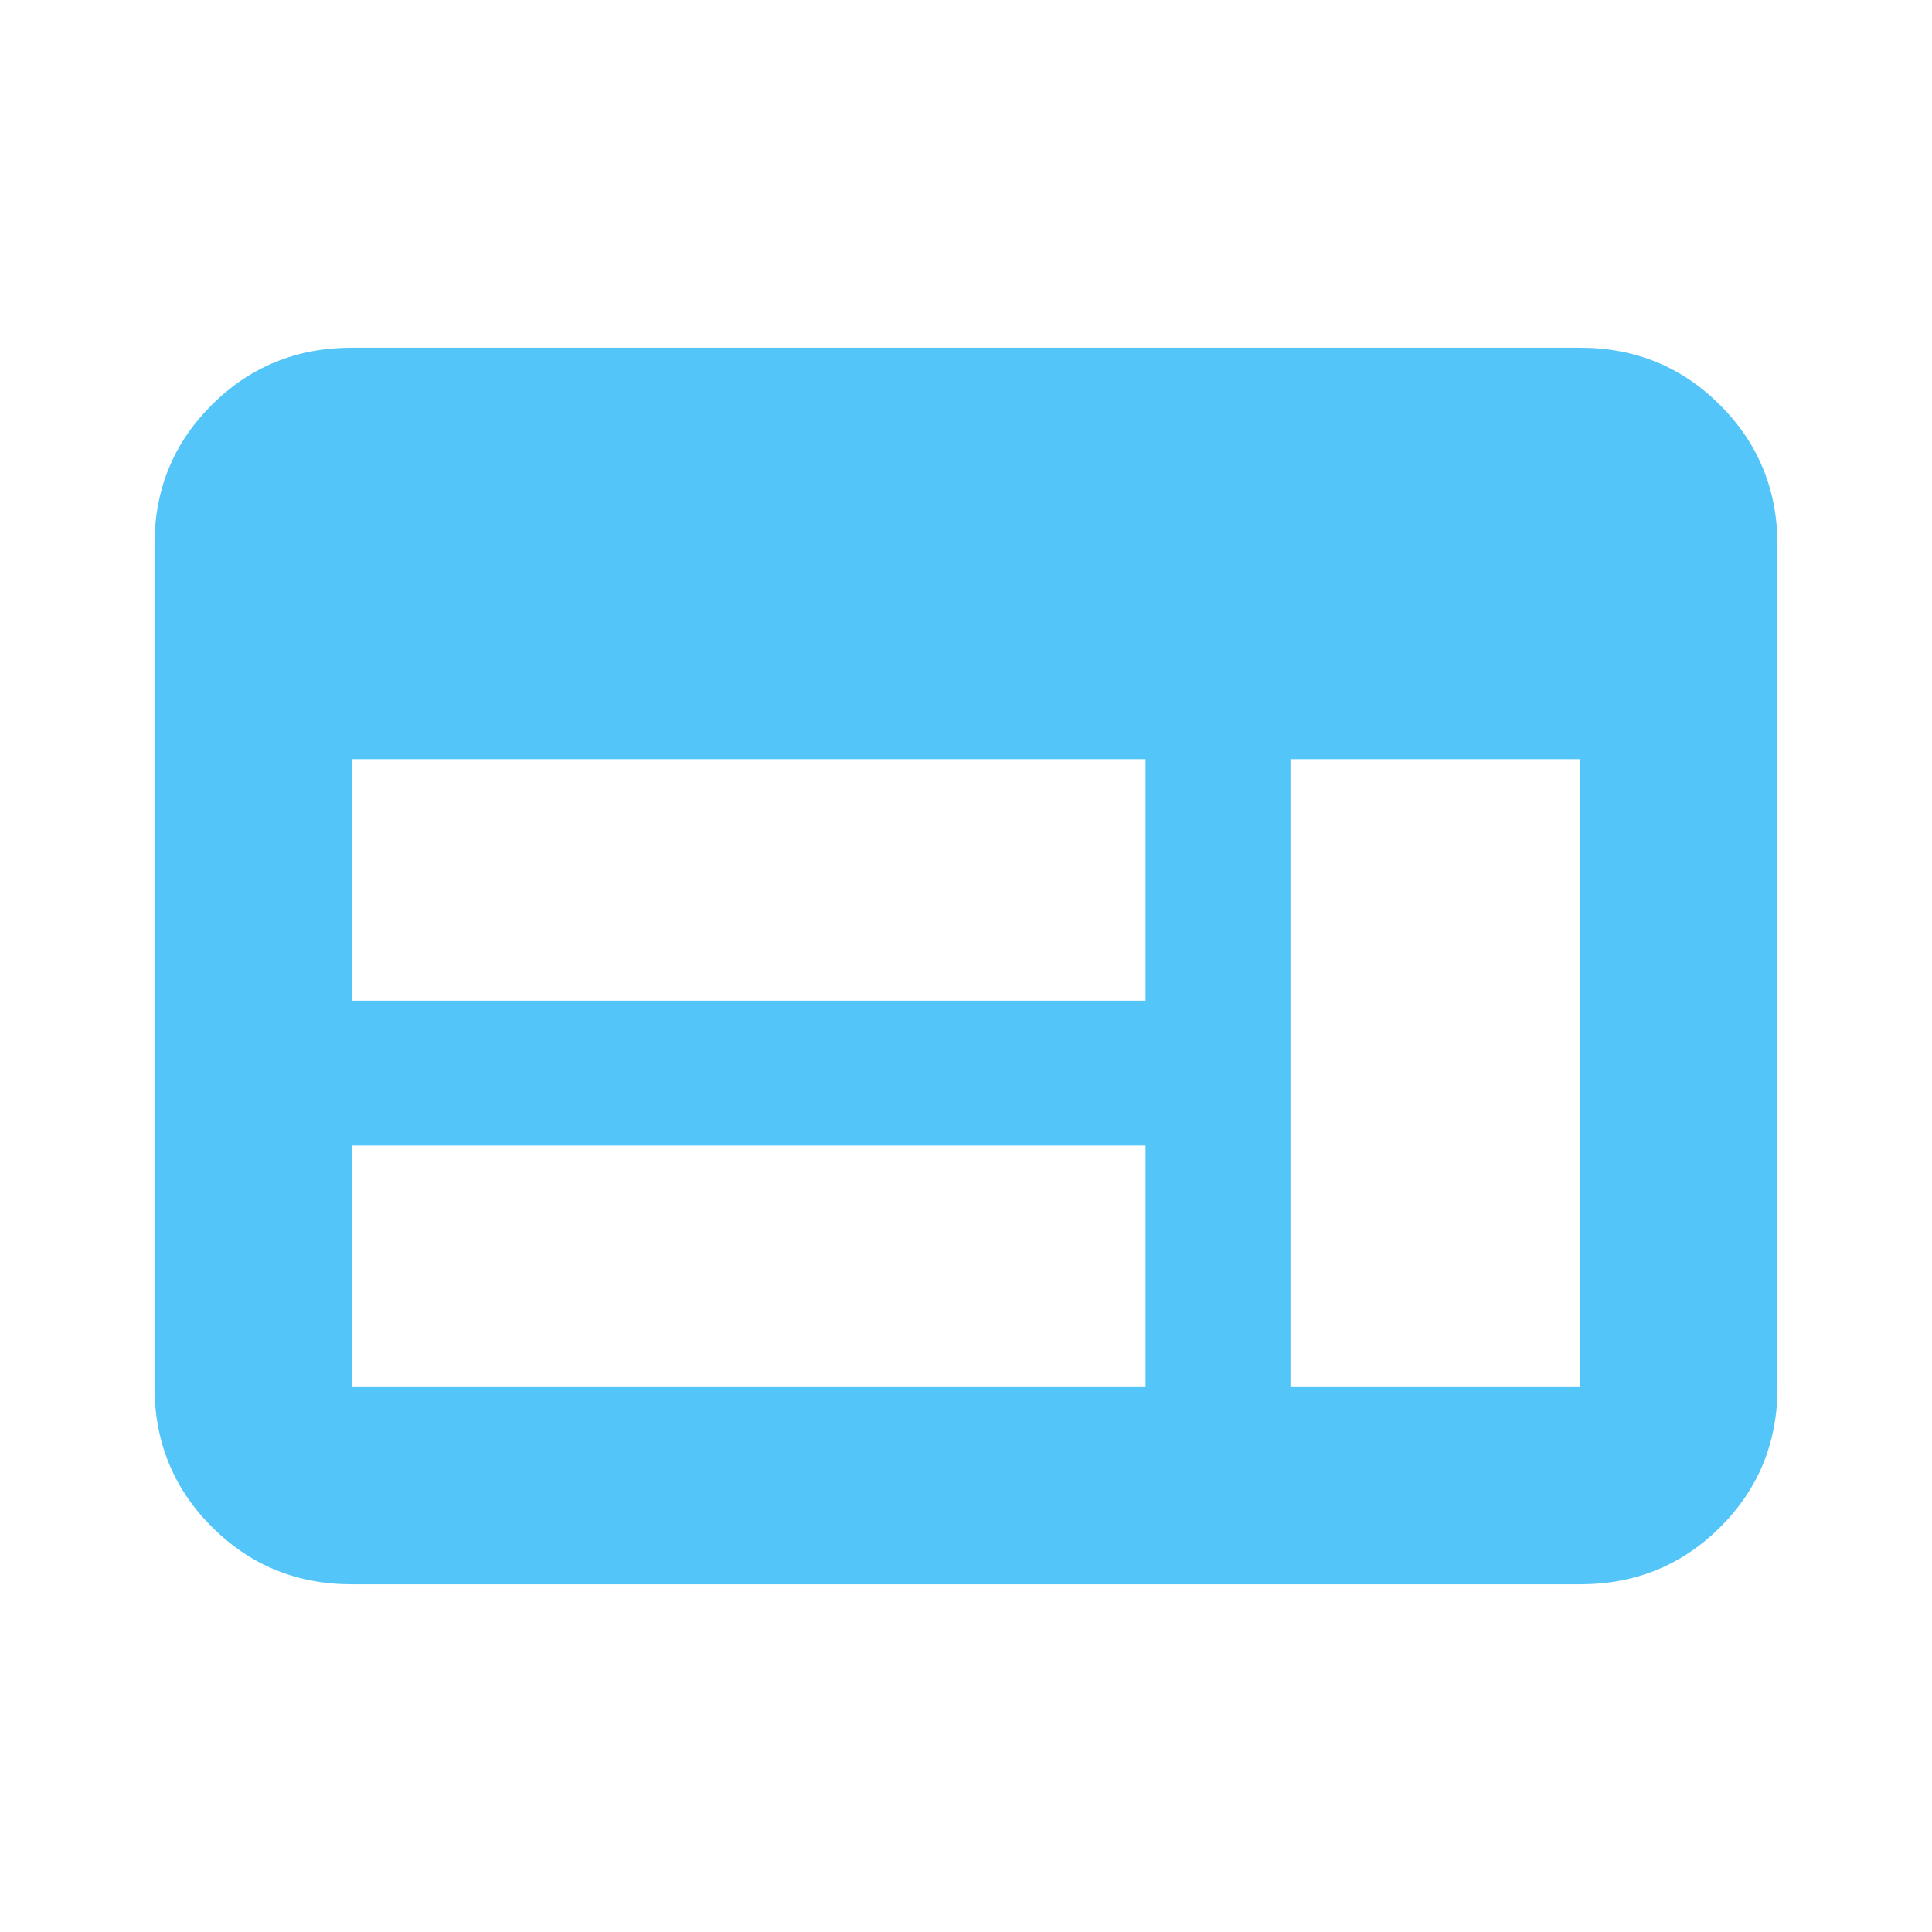
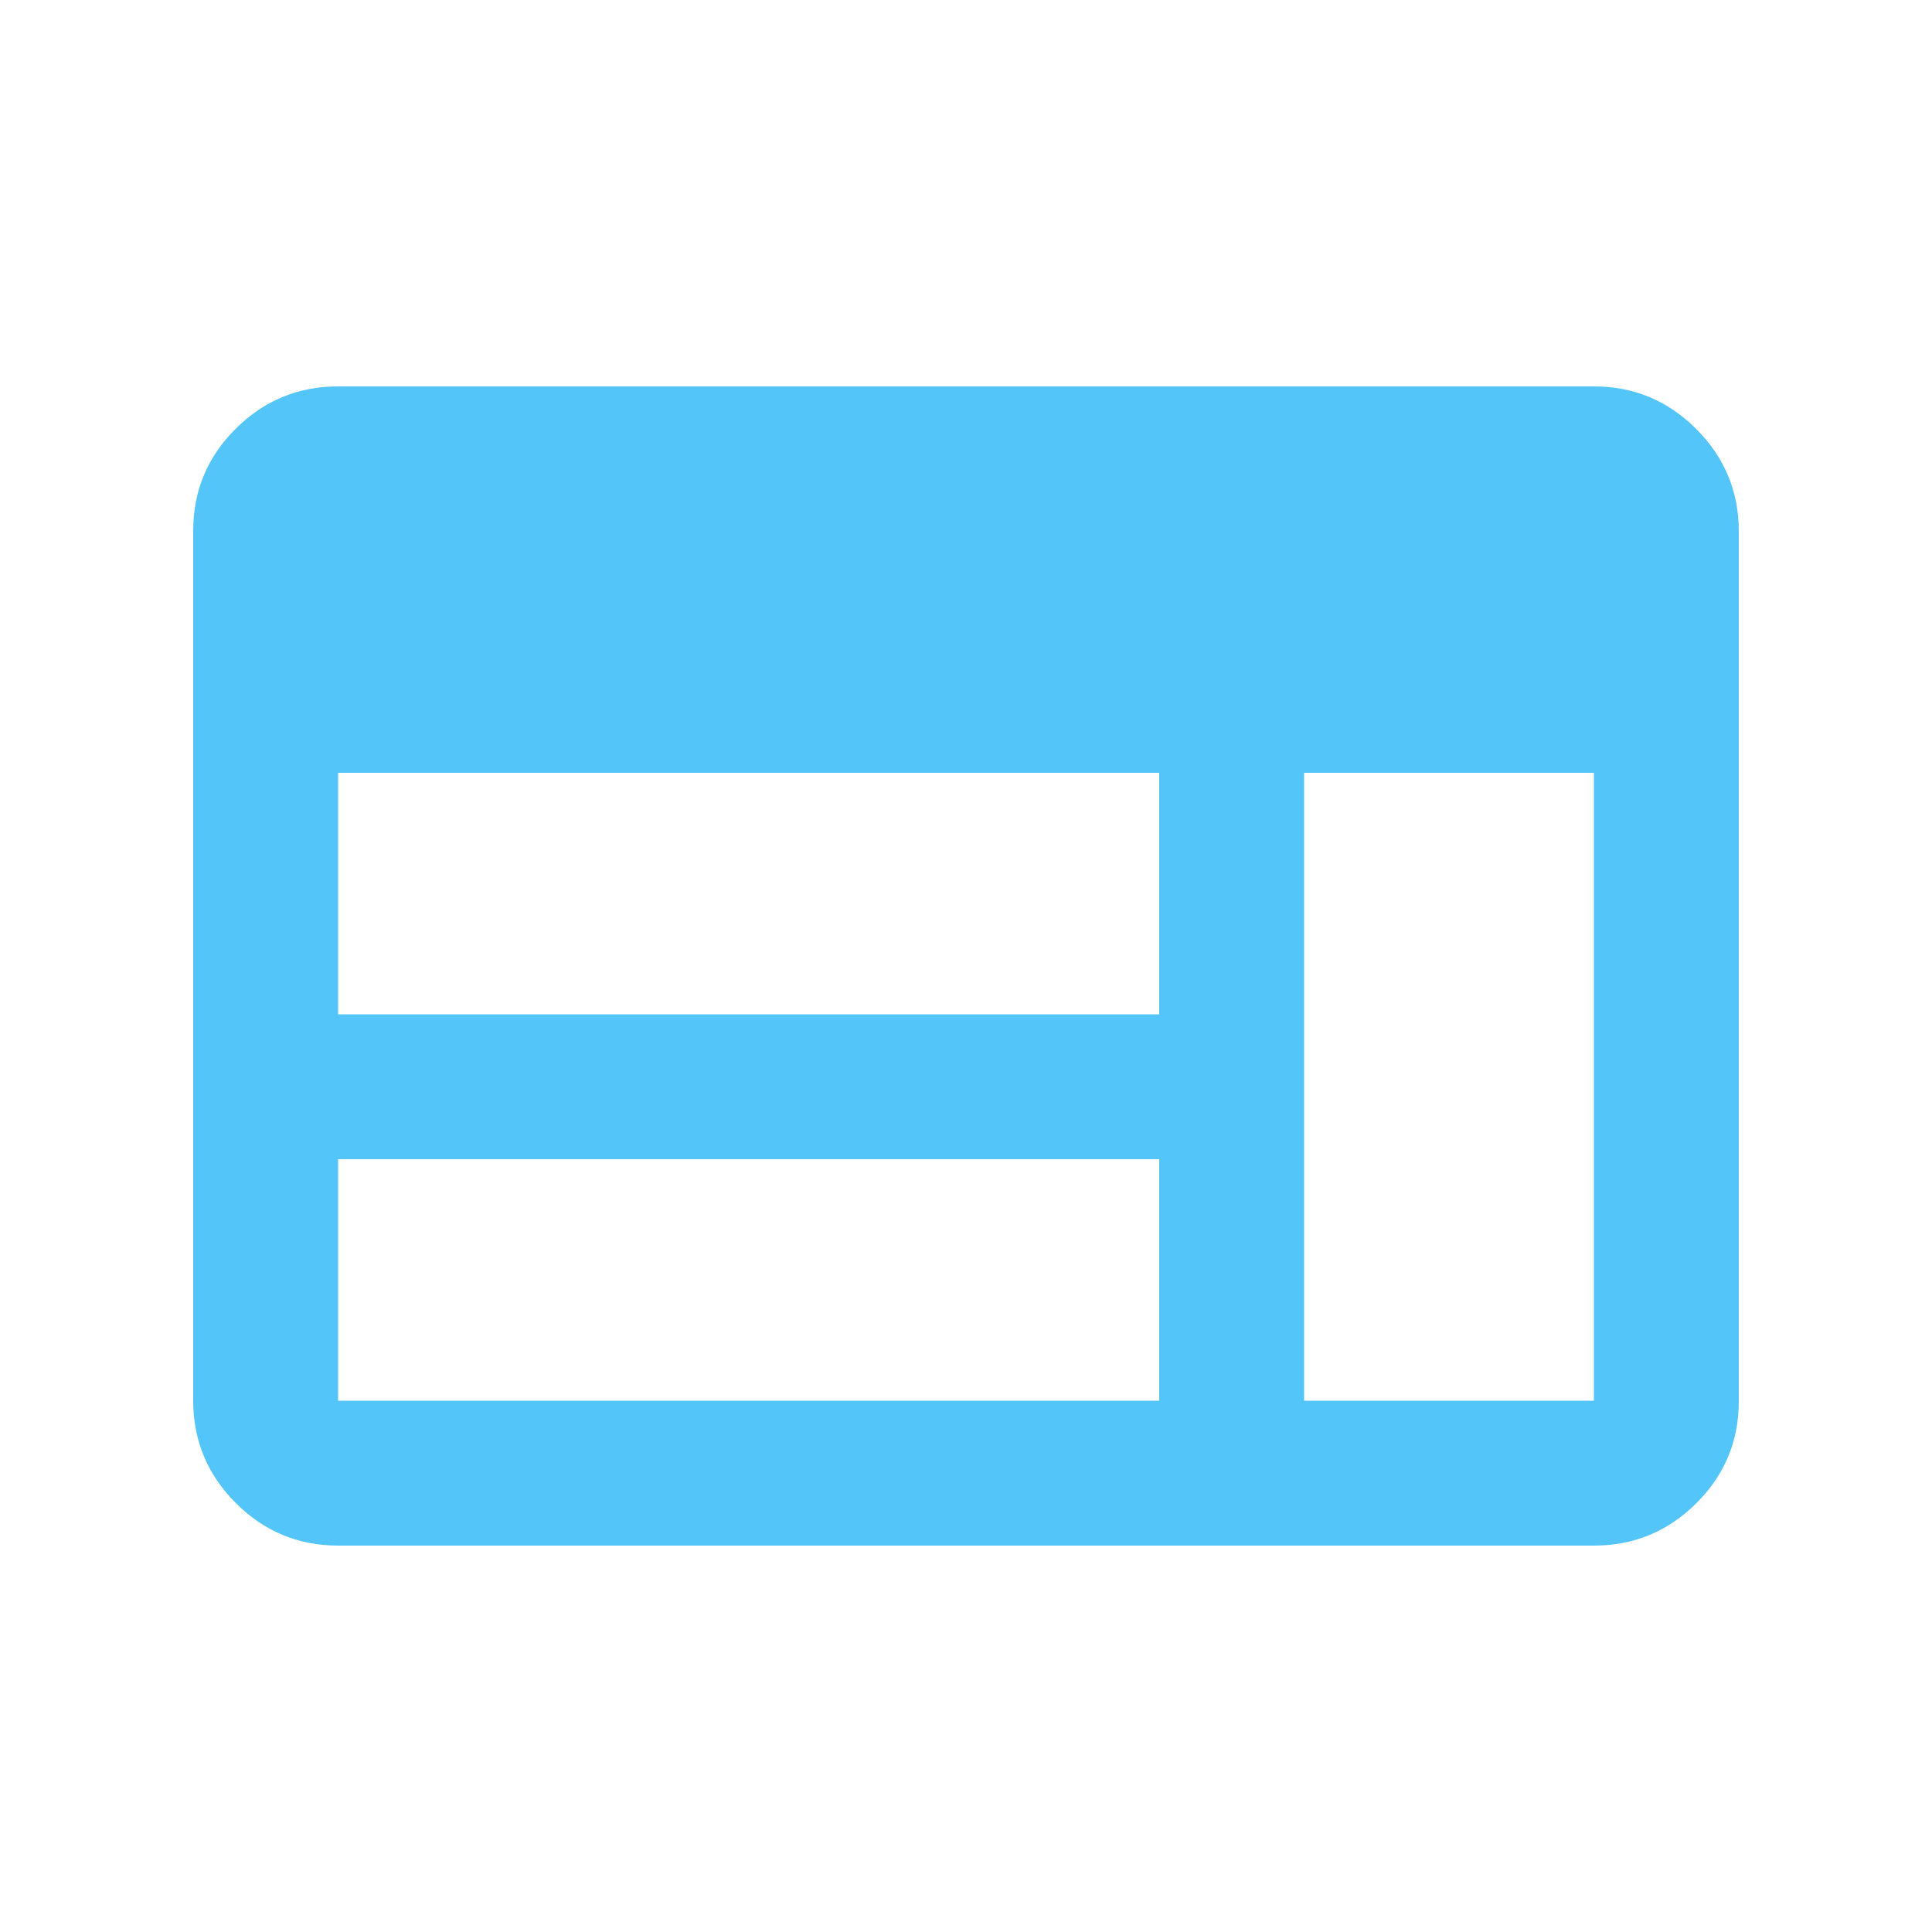
<svg xmlns="http://www.w3.org/2000/svg" height="20px" viewBox="0 -960 960 960" width="20px" fill="#54C5F8">
-   <path d="M174.78-172.78q-41 0-69.5-28.51t-28.5-69.53V-689.5q0-41.02 28.5-69.37t69.5-28.35h610.44q41 0 69.5 28.51t28.5 69.53v418.68q0 41.02-28.5 69.37t-69.5 28.35H174.78Zm0-98h394.44v-120H174.78v120Zm466.44 0h144v-312h-144v312Zm-466.44-192h394.44v-120H174.78v120Z" />
+   <path d="M168-192q-29.7 0-50.85-21.16Q96-234.32 96-264.04v-432.24Q96-726 117.15-747T168-768h624q29.7 0 50.85 21.16Q864-725.68 864-695.96v432.24Q864-234 842.85-213T792-192H168Zm0-72h408v-120H168v120Zm480 0h144v-312H648v312ZM168-456h408v-120H168v120Z" />
</svg>
